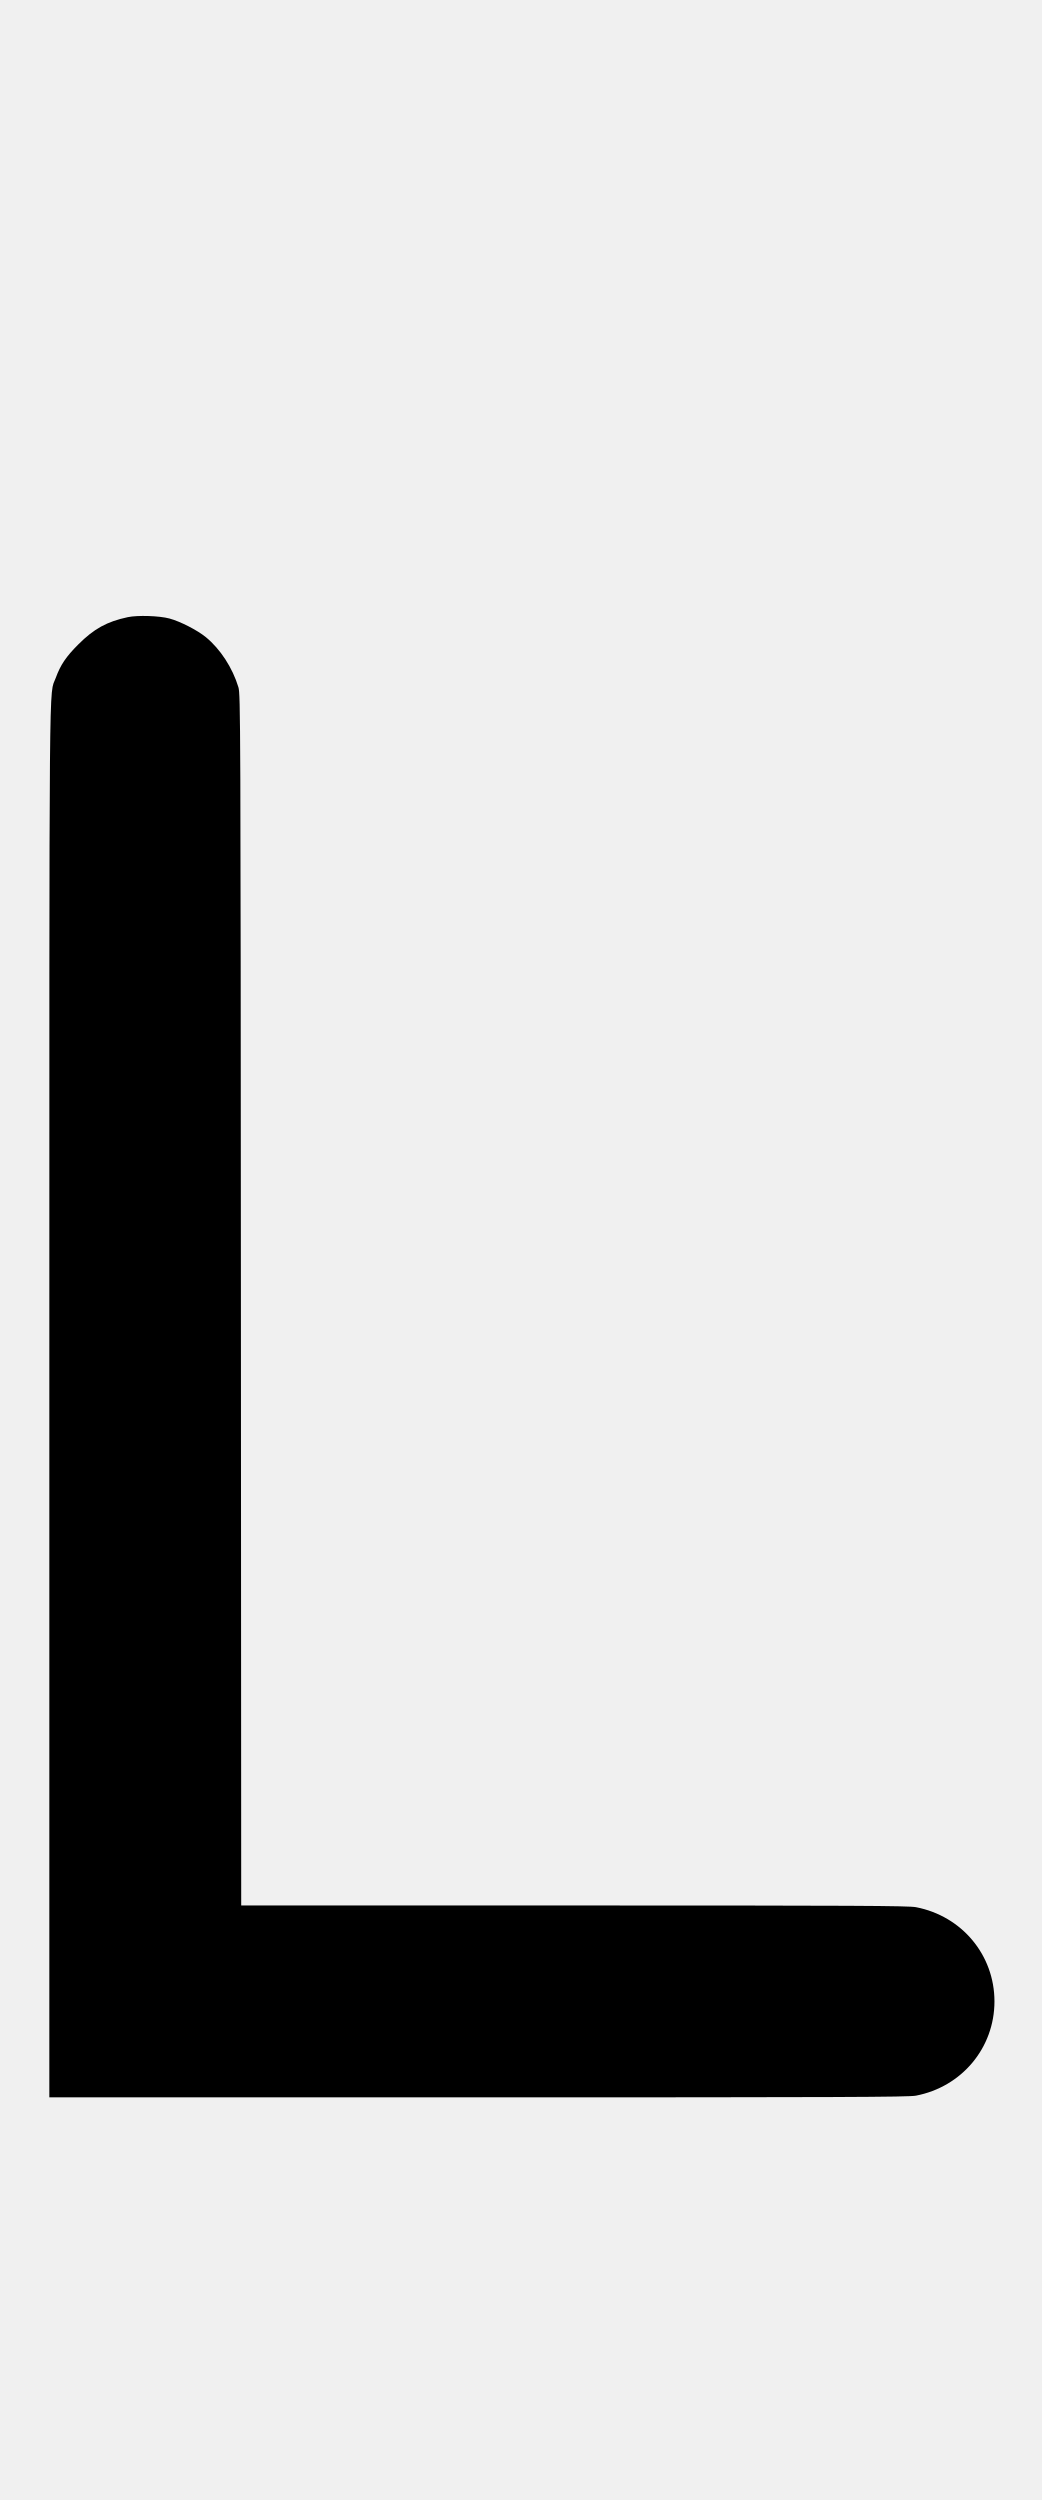
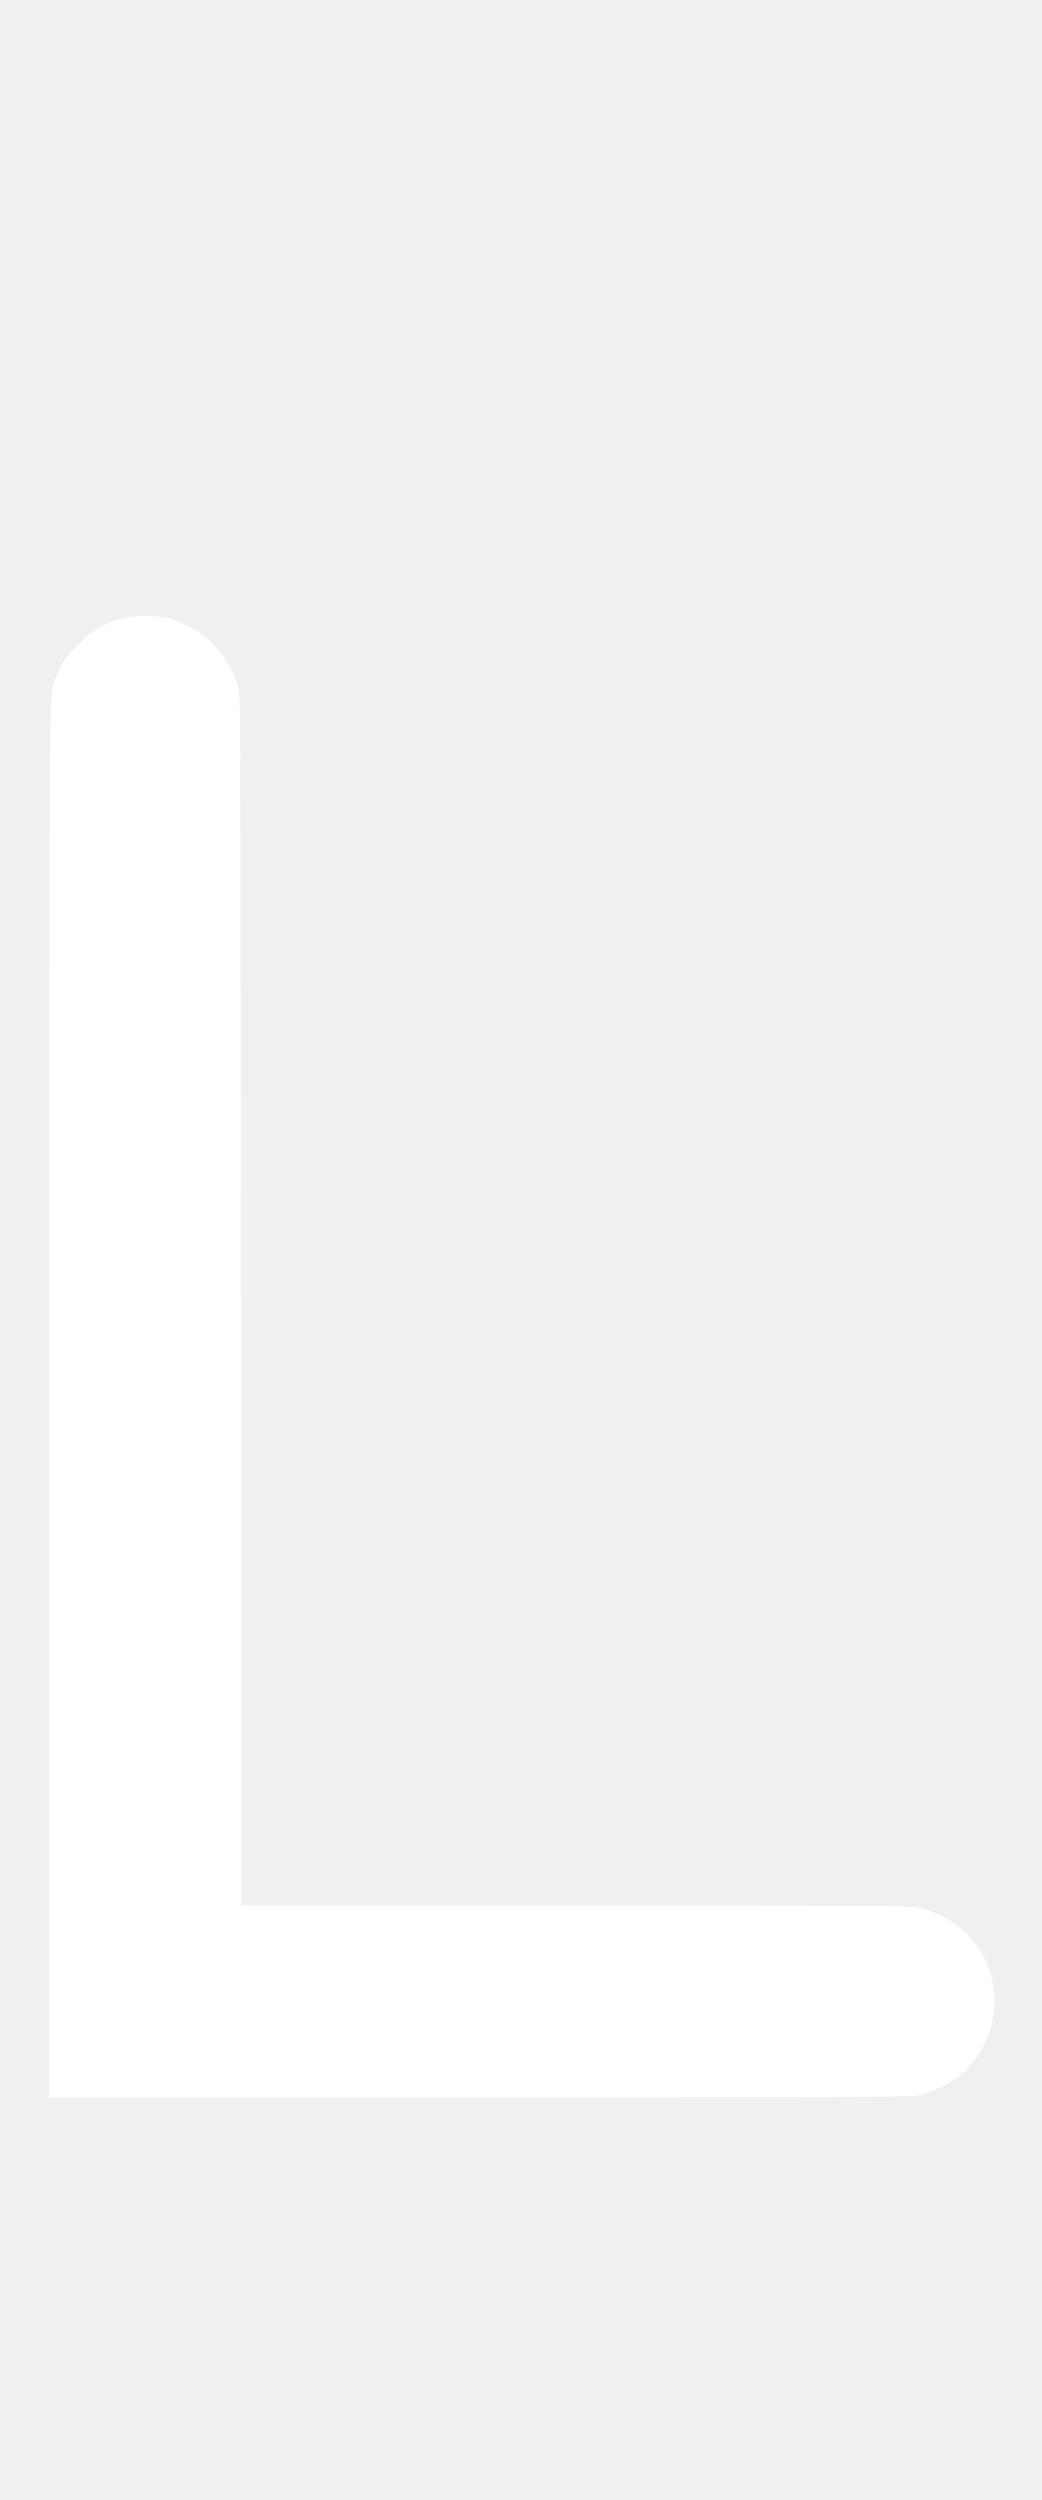
<svg xmlns="http://www.w3.org/2000/svg" height="1248" version="1.1" width="520">
  <g transform="scale(1, -1) translate(-82, -1047)">
-     <path d="M145.783 738.912c4.86 1.036 15.724 0.691 20.783 -0.663c5.363 -1.435 13.917 -5.815 18.194 -9.318c7.218 -5.911 13.33 -15.317 16.258 -25.015c1.043 -3.456 1.097 -16.898 1.242 -305.874l0.15 -302.26h166.205c140.482 0 166.886 -0.13 170.603 -0.844 c22.956 -4.407 39.217 -23.915 39.217 -47.048c0 -23.132 -16.261 -42.64 -39.217 -47.047c-3.733 -0.717 -36.808 -0.845 -218.494 -0.845h-214.097v347.832c0 377.108 -0.228 351.364 3.185 360.724c2.372 6.506 5.13 10.604 11.273 16.746 c7.839 7.839 14.277 11.387 24.698 13.611z" glyph-name="L" unicode="L" />
+     <path style="fill:#ffffff" d="M145.783 738.912c4.86 1.036 15.724 0.691 20.783 -0.663c5.363 -1.435 13.917 -5.815 18.194 -9.318c7.218 -5.911 13.33 -15.317 16.258 -25.015c1.043 -3.456 1.097 -16.898 1.242 -305.874l0.15 -302.26h166.205c140.482 0 166.886 -0.13 170.603 -0.844 c22.956 -4.407 39.217 -23.915 39.217 -47.048c0 -23.132 -16.261 -42.64 -39.217 -47.047c-3.733 -0.717 -36.808 -0.845 -218.494 -0.845h-214.097v347.832c0 377.108 -0.228 351.364 3.185 360.724c2.372 6.506 5.13 10.604 11.273 16.746 c7.839 7.839 14.277 11.387 24.698 13.611z" glyph-name="L" unicode="L" />
  </g>
</svg>
